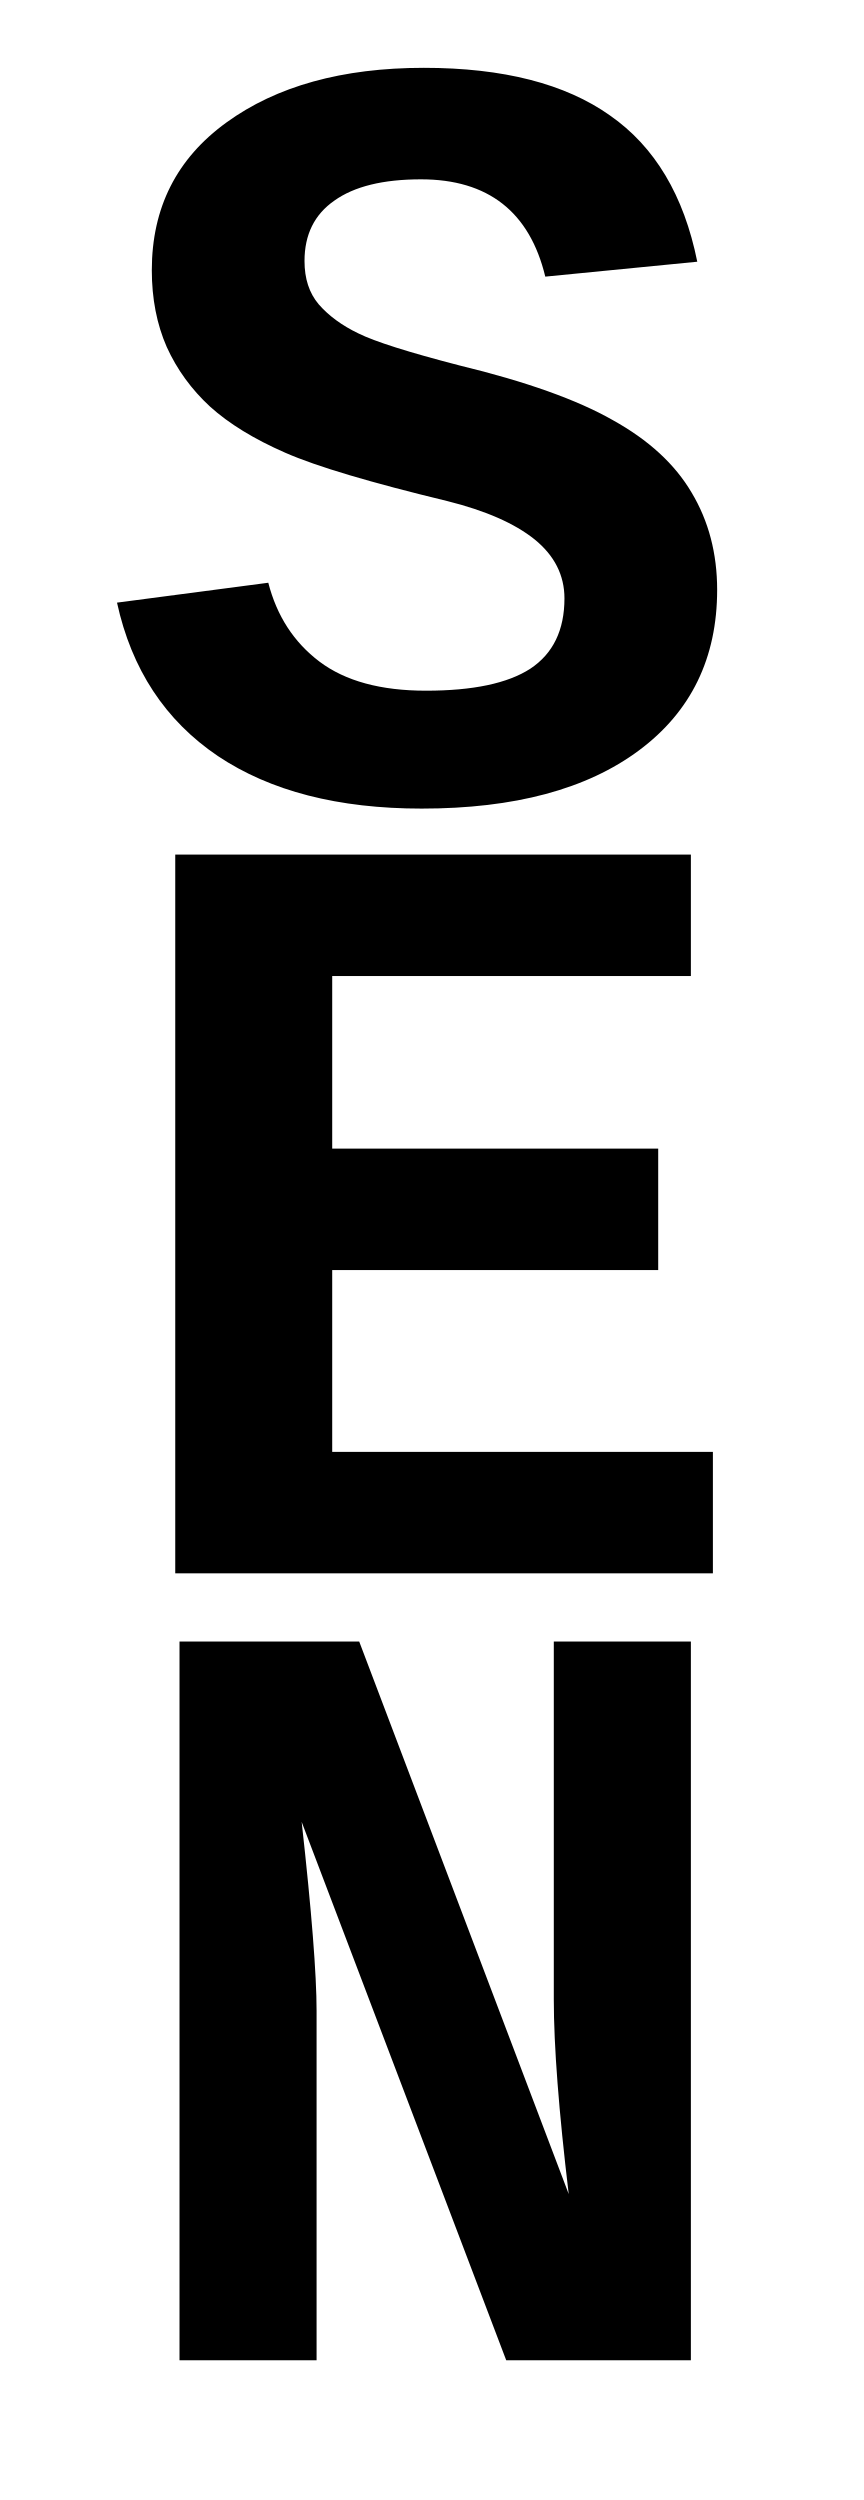
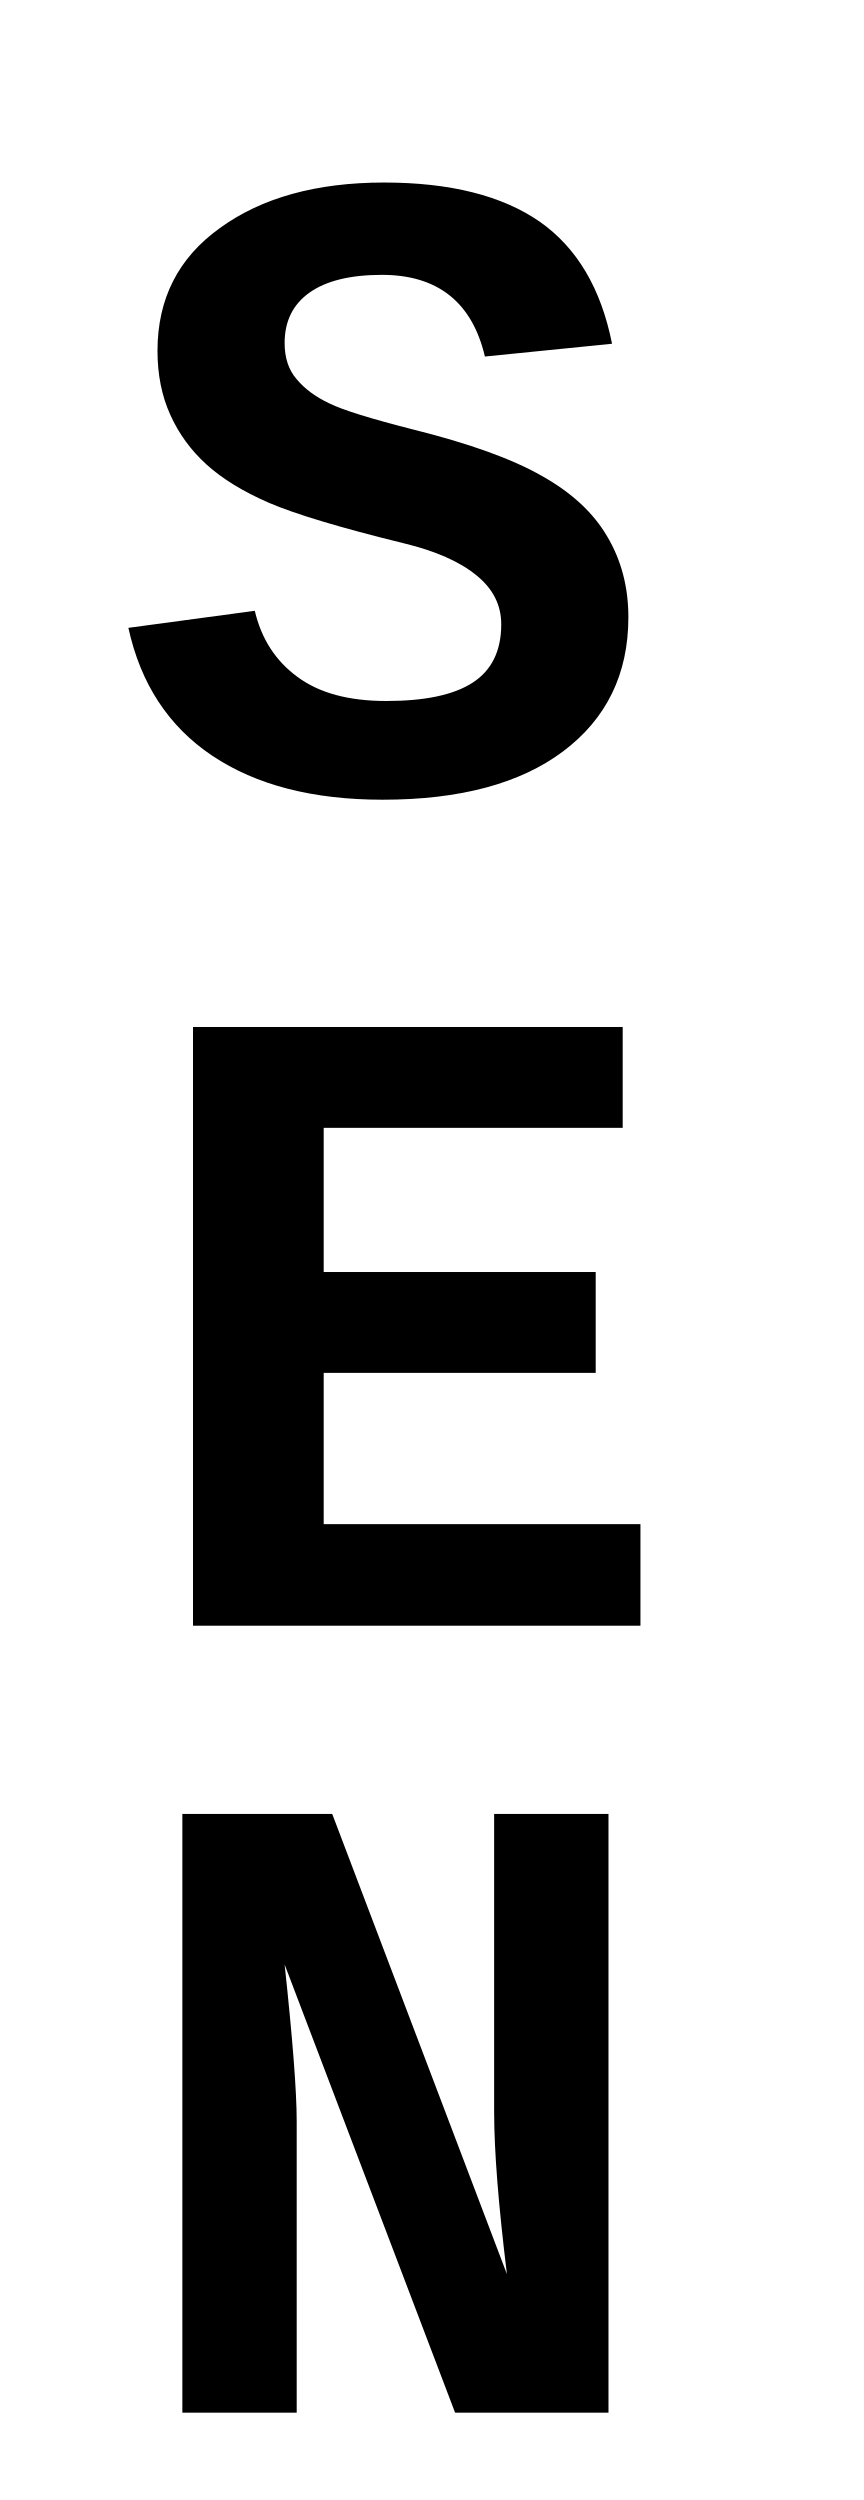
<svg xmlns="http://www.w3.org/2000/svg" width="19" height="55">
  <g>
    <rect fill="none" id="canvas_background" height="57" width="21" y="-1" x="-1" />
    <g display="none" id="canvasGrid">
      <rect fill="url(#gridpattern)" stroke-width="0" y="0" x="0" height="100%" width="100%" id="svg_1" />
    </g>
  </g>
  <g>
-     <text style="cursor: move;" font-weight="bold" xml:space="preserve" text-anchor="start" font-family="'Courier New', Courier, monospace" font-size="24" id="svg_10" y="17.553" x="2.122" fill-opacity="null" stroke-opacity="null" stroke-width="0" stroke="#000" fill="#000000">S</text>
-     <text style="cursor: move;" font-weight="bold" xml:space="preserve" text-anchor="start" font-family="'Courier New', Courier, monospace" font-size="24" id="svg_11" y="34.615" x="2.247" fill-opacity="null" stroke-opacity="null" stroke-width="0" stroke="#000" fill="#000000">E</text>
-     <text style="cursor: move;" font-weight="bold" xml:space="preserve" text-anchor="start" font-family="'Courier New', Courier, monospace" font-size="24" id="svg_12" y="51.927" x="2.372" fill-opacity="null" stroke-opacity="null" stroke-width="0" stroke="#000" fill="#000000">N</text>
+     <text style="cursor: move;" font-weight="bold" xml:space="preserve" text-anchor="start" font-family="'Courier New', Courier, monospace" font-size="20" id="svg_10" y="17.389" x="2.45" fill-opacity="null" stroke-opacity="null" stroke-width="0" stroke="#000" fill="#000000">S</text>
+     <text style="cursor: move;" font-weight="bold" xml:space="preserve" text-anchor="start" font-family="'Courier New', Courier, monospace" font-size="20" id="svg_11" y="35.762" x="2.903" fill-opacity="null" stroke-opacity="null" stroke-width="0" stroke="#000" fill="#000000">E</text>
+     <text style="cursor: move;" font-weight="bold" xml:space="preserve" text-anchor="start" font-family="'Courier New', Courier, monospace" font-size="20" id="svg_12" y="53.075" x="2.7" fill-opacity="null" stroke-opacity="null" stroke-width="0" stroke="#000" fill="#000000">N</text>
  </g>
</svg>
